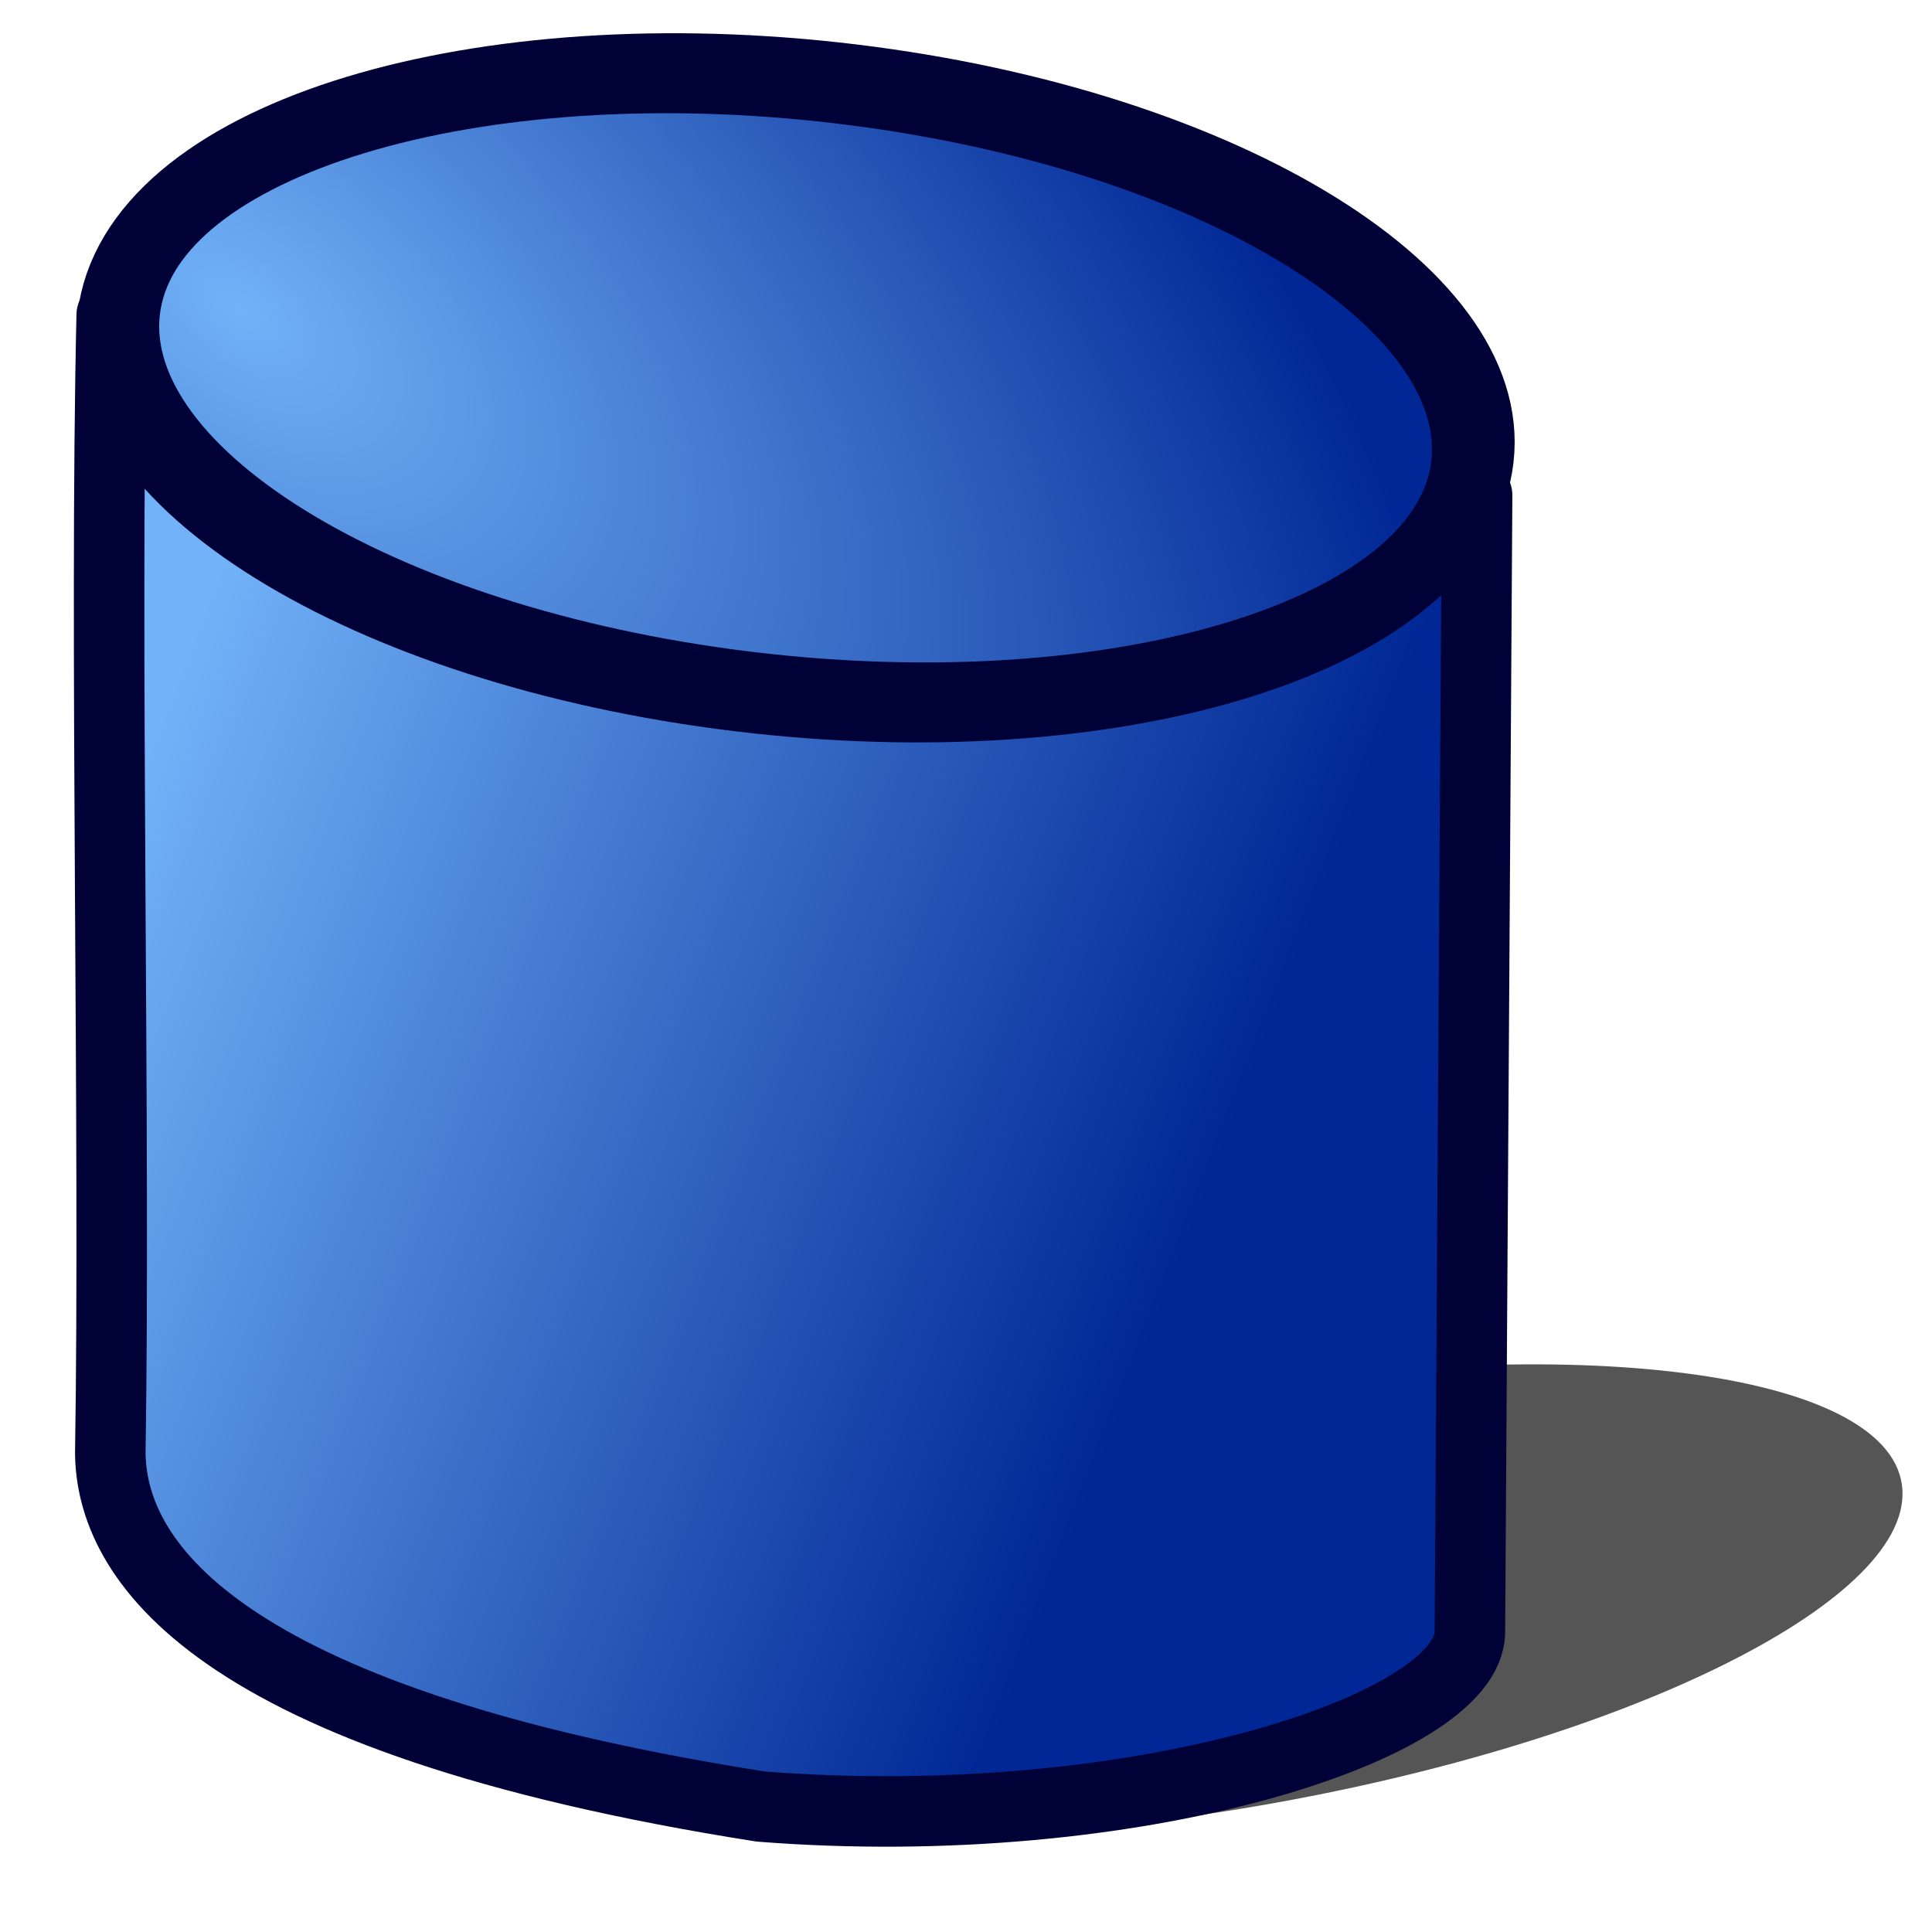
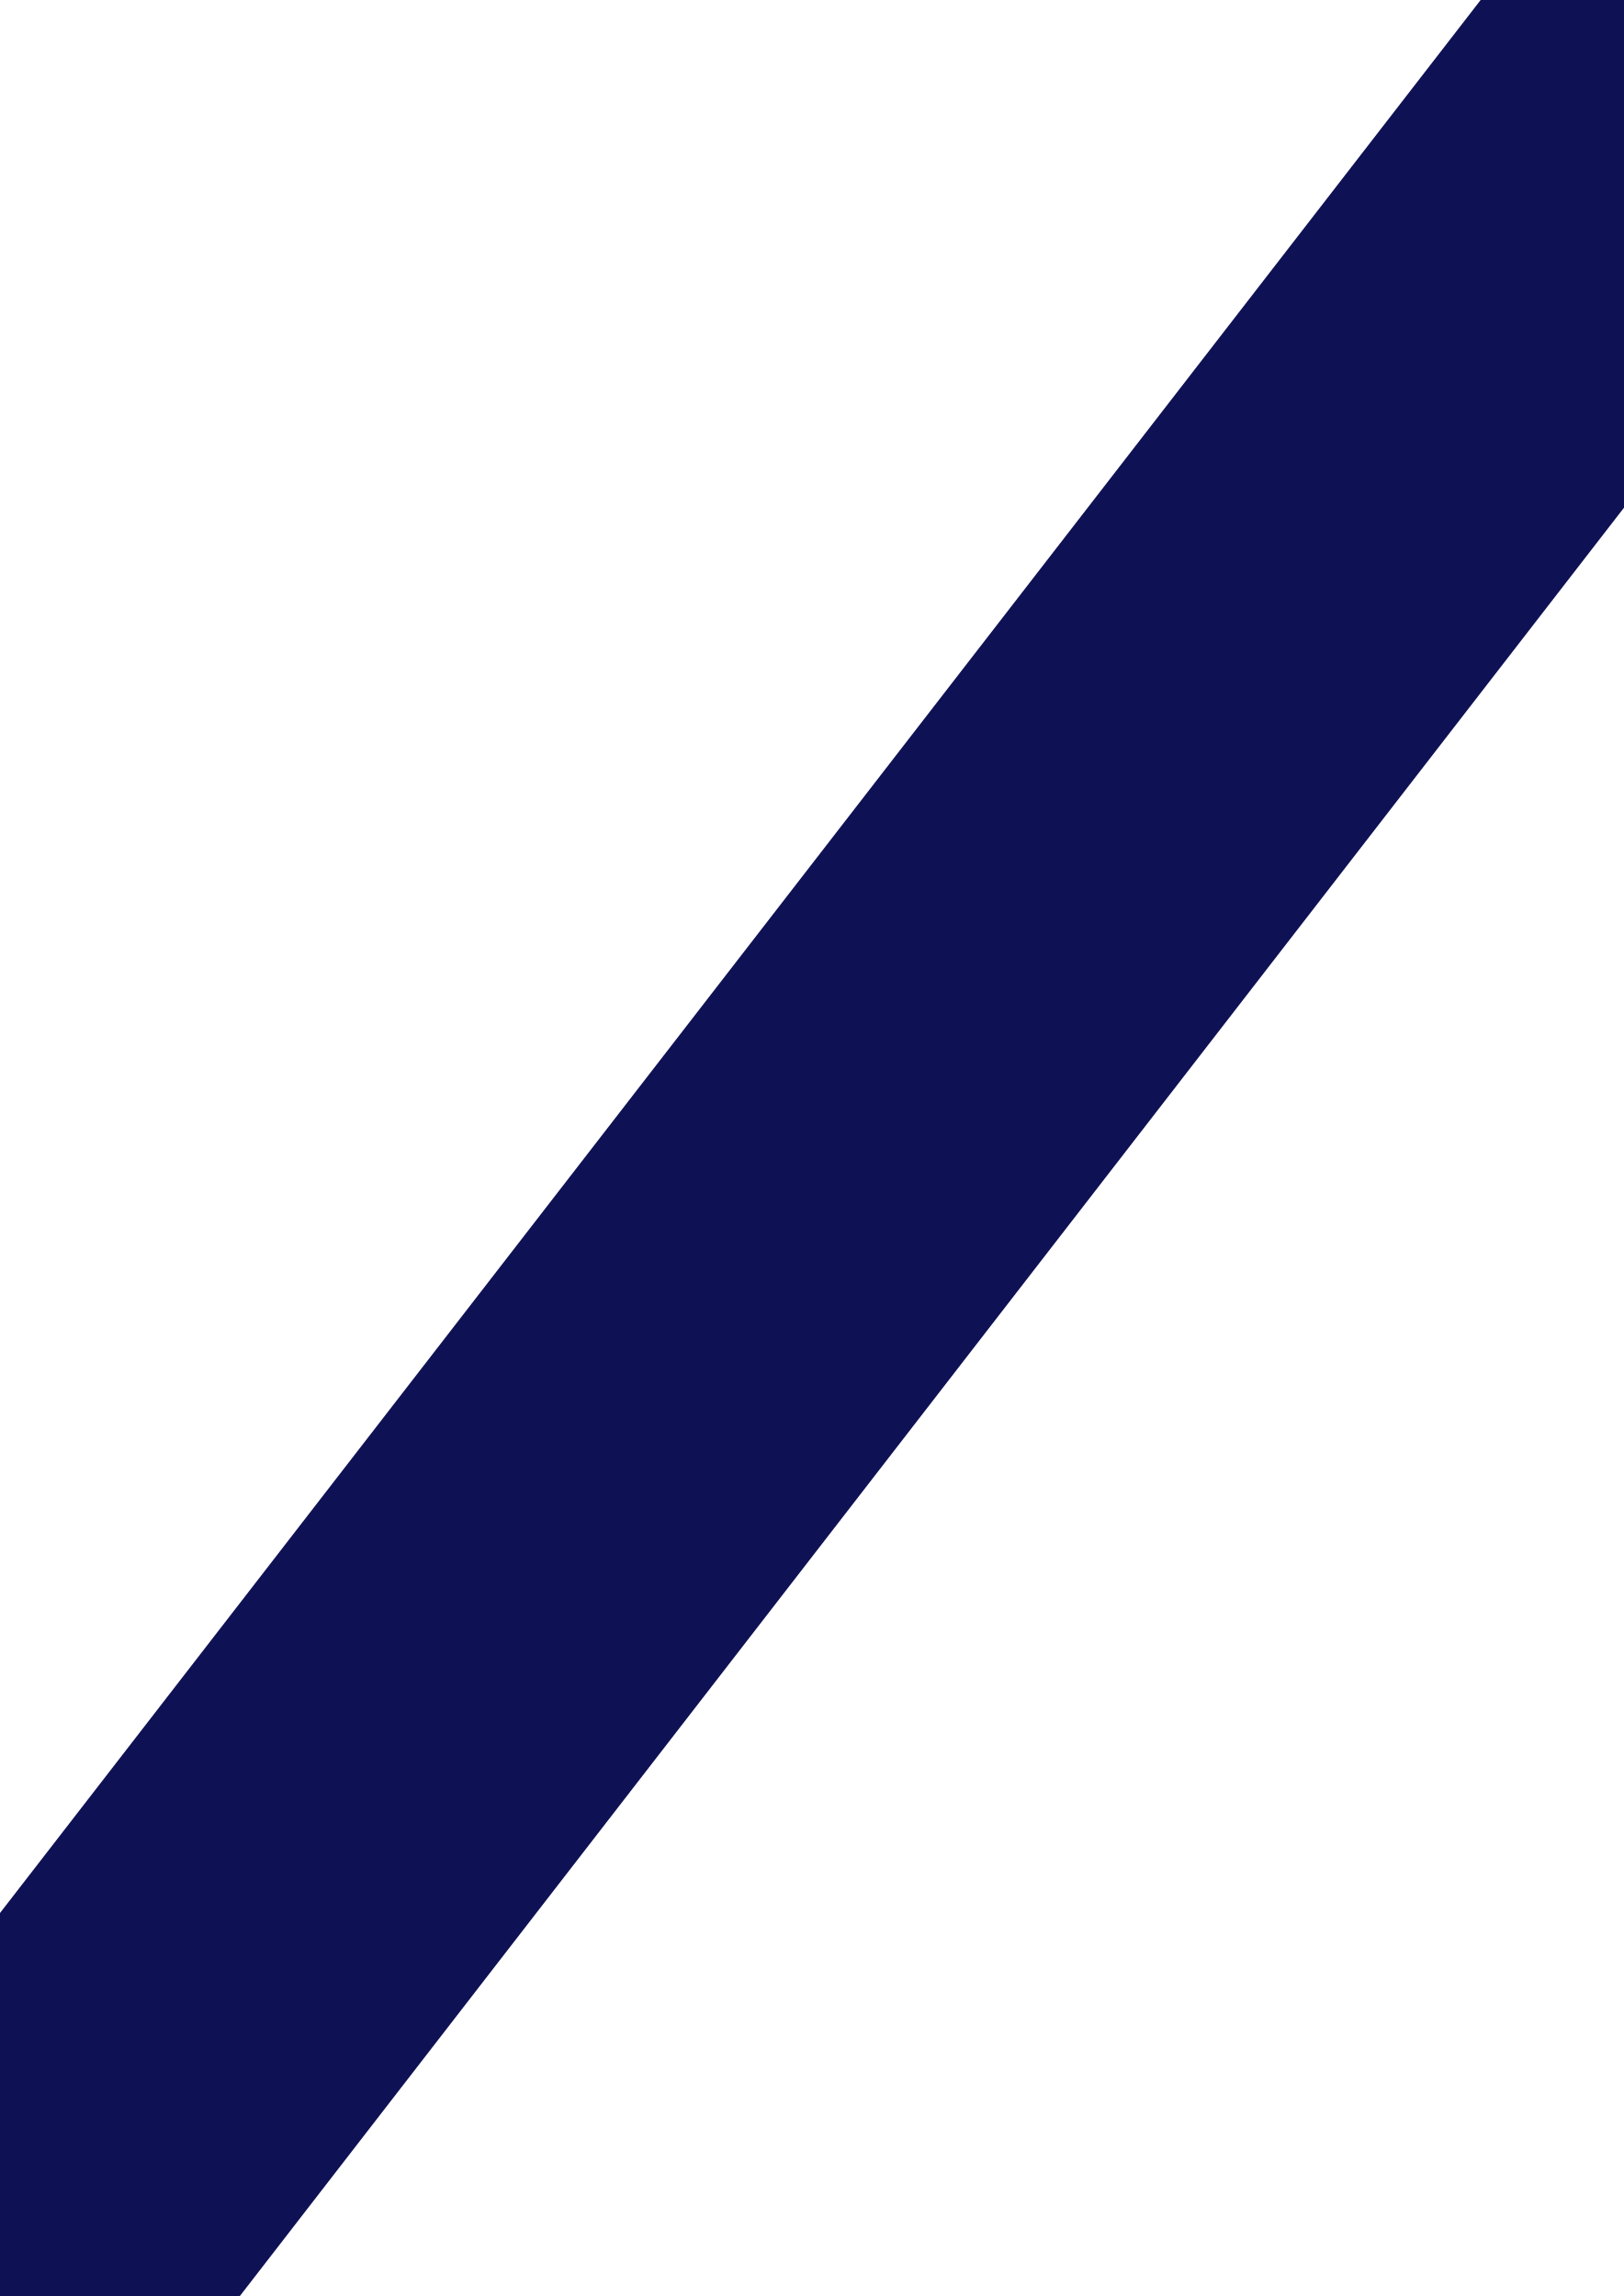
- <svg xmlns="http://www.w3.org/2000/svg" xmlns:xlink="http://www.w3.org/1999/xlink" width="64px" height="64px" id="svg2821" version="1.1">
-   <defs id="defs2823">
-     <linearGradient id="linearGradient4570">
-       <stop style="stop-color:#71b2f8;stop-opacity:1;" offset="0" id="stop4572" />
-       <stop style="stop-color:#002795;stop-opacity:1;" offset="1" id="stop4574" />
-     </linearGradient>
-     <linearGradient id="linearGradient3377">
-       <stop id="stop3379" offset="0" style="stop-color:#faff2b;stop-opacity:1;" />
-       <stop id="stop3381" offset="1" style="stop-color:#ffaa00;stop-opacity:1;" />
-     </linearGradient>
-     <radialGradient xlink:href="#linearGradient4570" id="radialGradient3916" gradientUnits="userSpaceOnUse" gradientTransform="matrix(2.257366,1.100168,-0.3470173,1.33224,-149.6308,-196.8584)" cx="83.883" cy="85.367" fx="83.883" fy="85.367" r="19.467" />
-     <linearGradient xlink:href="#linearGradient4570" id="linearGradient3918" x1="3.799" y1="24.309" x2="34.318" y2="36.344" gradientUnits="userSpaceOnUse" gradientTransform="matrix(1.15759,0,0,1.178745,-0.2215457,-1.818069)" />
-   </defs>
+ <svg xmlns="http://www.w3.org/2000/svg" width="210mm" height="297mm" viewBox="0 0 744.094 1052.362" id="svg2" version="1.1">
+   <defs id="defs4" />
  <g id="layer1">
-     <ellipse style="display:inline;overflow:visible;visibility:visible;opacity:0.665;fill:#000000;fill-opacity:1;fill-rule:evenodd;stroke:none;stroke-width:1.076;marker:none;enable-background:accumulate" id="path3756" transform="matrix(0.9855466,-0.1694048,0.1393545,0.9902426,0,0)" cx="32.962" cy="59.171" rx="22.598" ry="6.877" />
-     <path style="display:inline;overflow:visible;visibility:visible;fill:url(#linearGradient3918);fill-opacity:1;fill-rule:evenodd;stroke:#000137;stroke-width:2.336;stroke-linecap:butt;stroke-linejoin:round;stroke-miterlimit:4;stroke-dasharray:none;stroke-dashoffset:0;stroke-opacity:1;marker:none;enable-background:accumulate" d="m 3.701,10.432 c -0.244,10.649 0.123,27.173 -0.047,37.688 0.025,3.41 3.165,8.832 21.54,11.723 12.372,0.976 23.498,-2.611 23.498,-5.789 l 0.239,-37.647 z" id="path3727" />
-     <ellipse style="display:inline;overflow:visible;visibility:visible;fill:url(#radialGradient3916);fill-opacity:1;fill-rule:evenodd;stroke:#000137;stroke-width:2.695;stroke-linecap:butt;stroke-linejoin:round;stroke-miterlimit:4;stroke-dasharray:none;stroke-dashoffset:0;stroke-opacity:1;marker:none;enable-background:accumulate" id="path3725" transform="matrix(0.991268,0.1318623,-0.2253352,0.9742813,0,0)" cx="28.701" cy="9.302" rx="22.527" ry="10.25" />
+     <path style="fill:#000080;fill-opacity:1;stroke:#0f1155;stroke-width:194.373;stroke-linecap:butt;stroke-linejoin:miter;stroke-miterlimit:4;stroke-dasharray:none;stroke-opacity:1" d="M -201.578,1296.108 1201.578,-517.098" id="path3770" />
  </g>
</svg>
